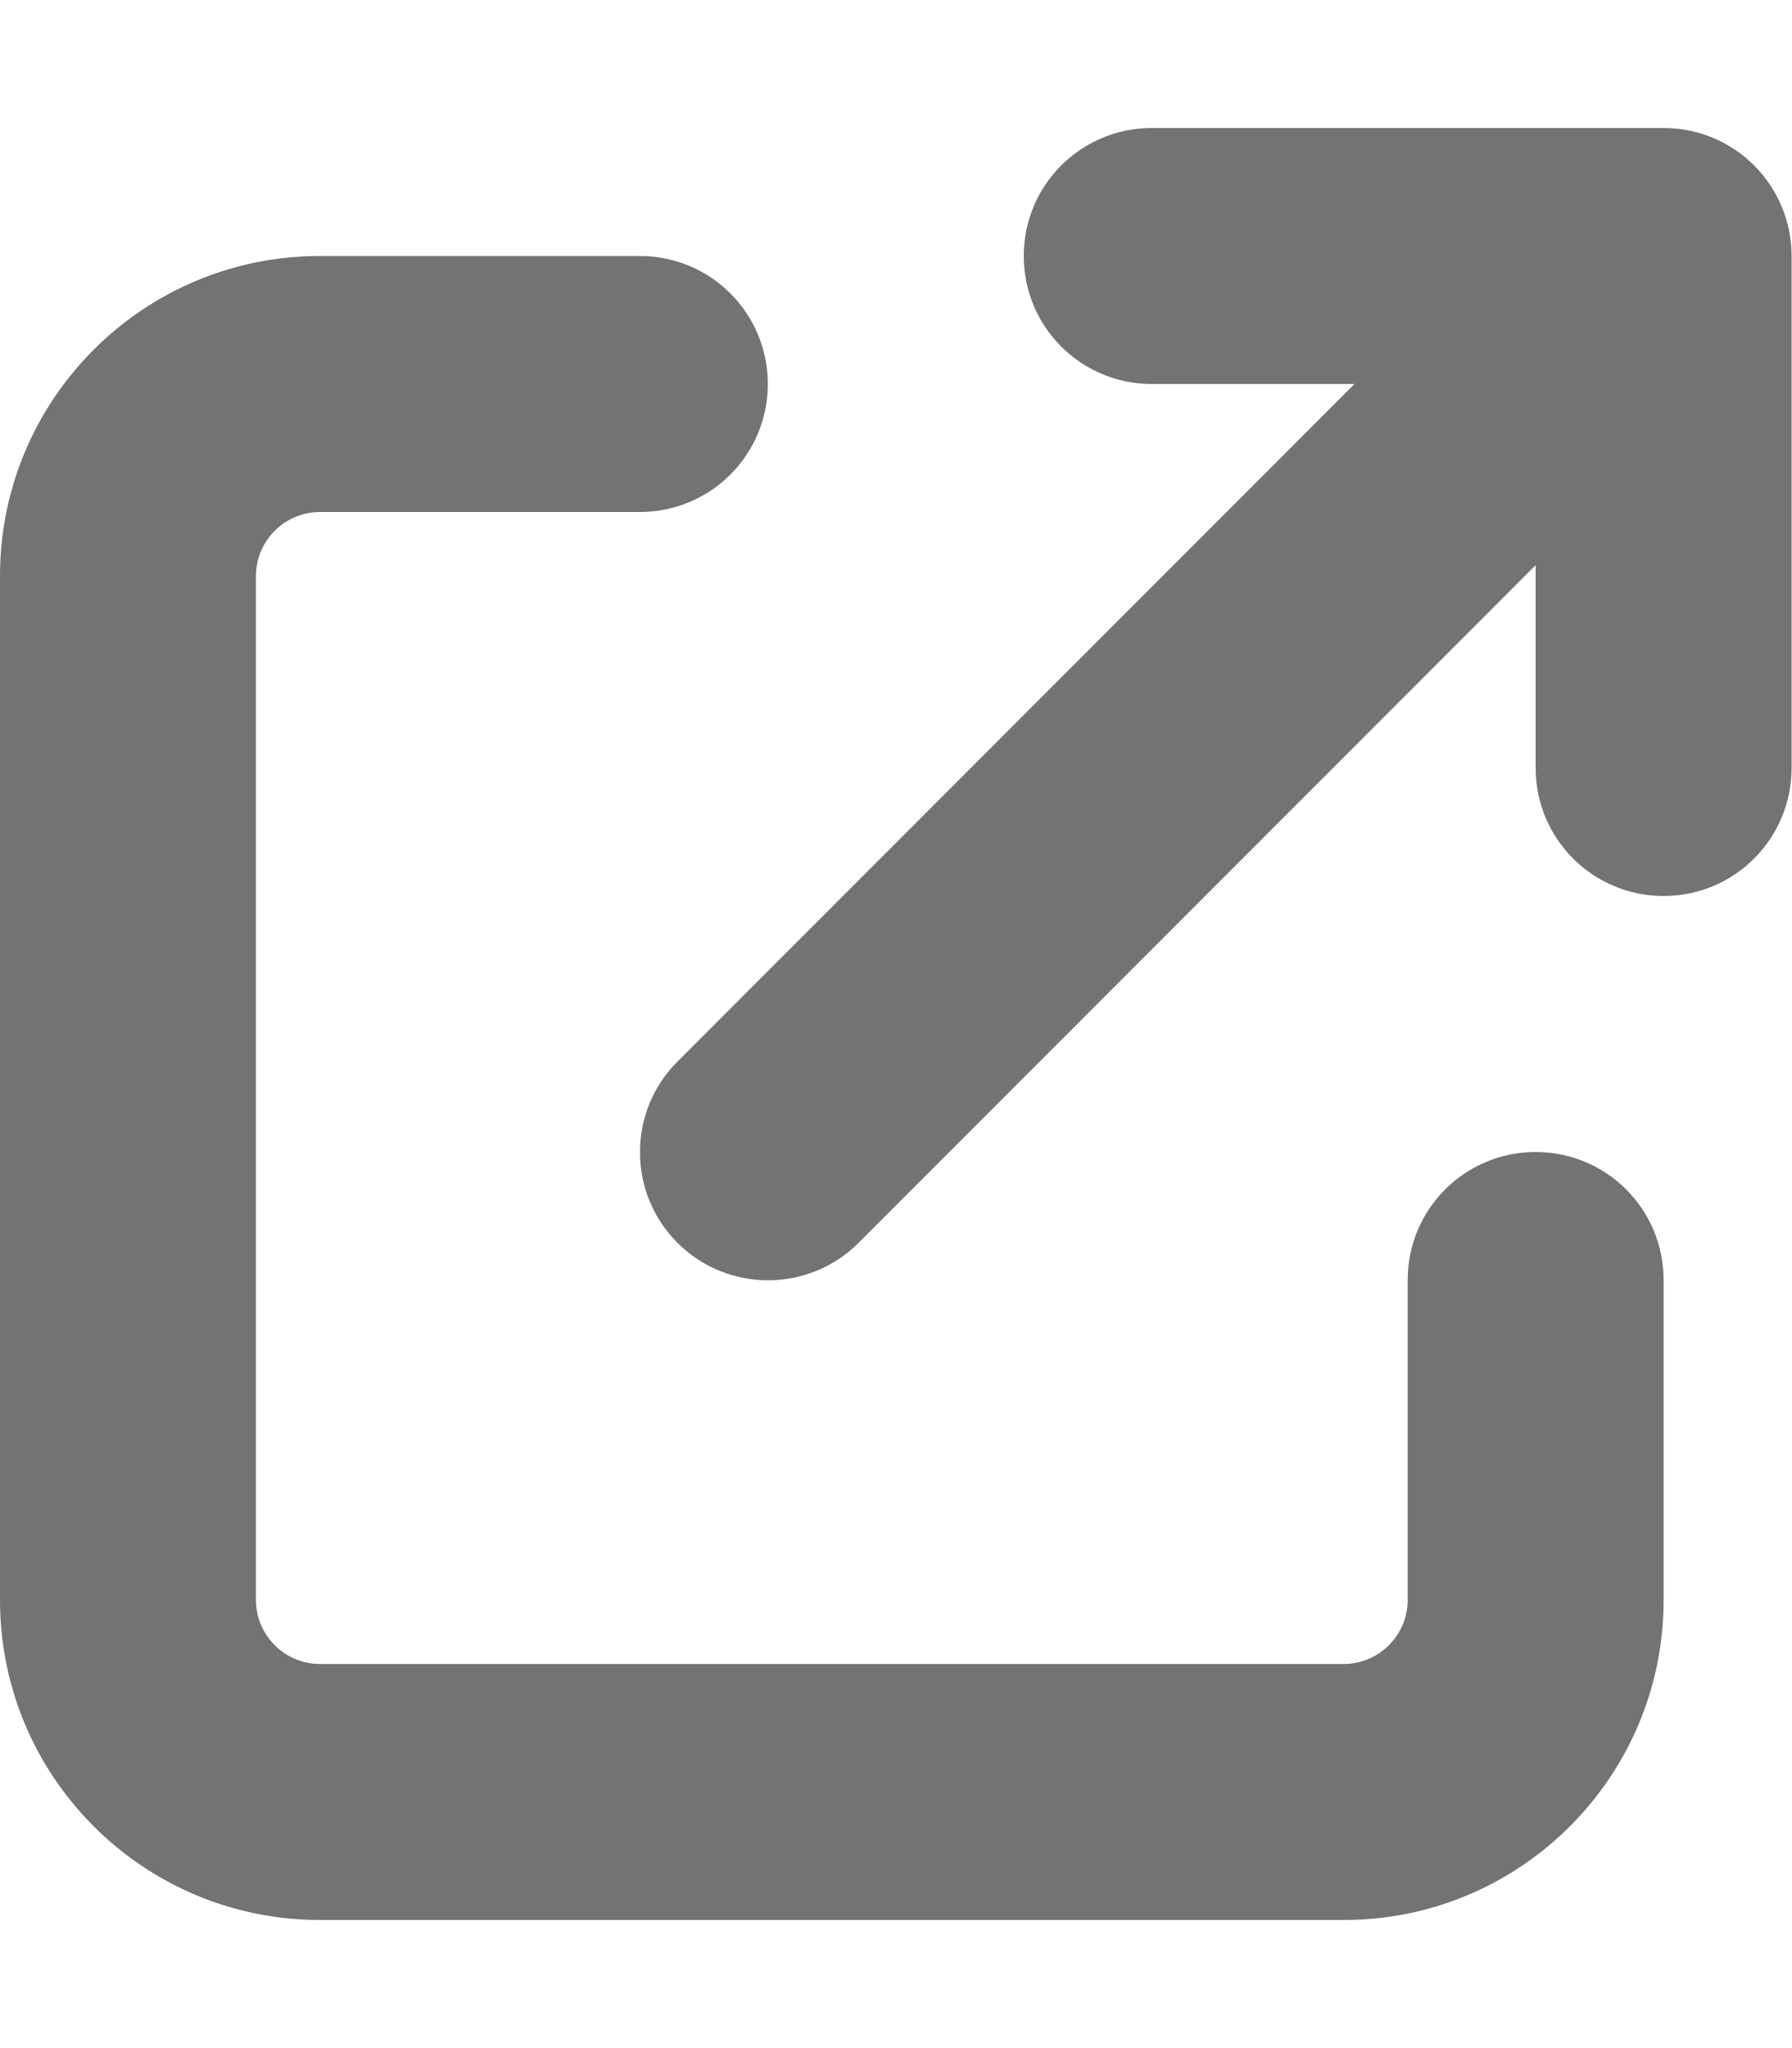
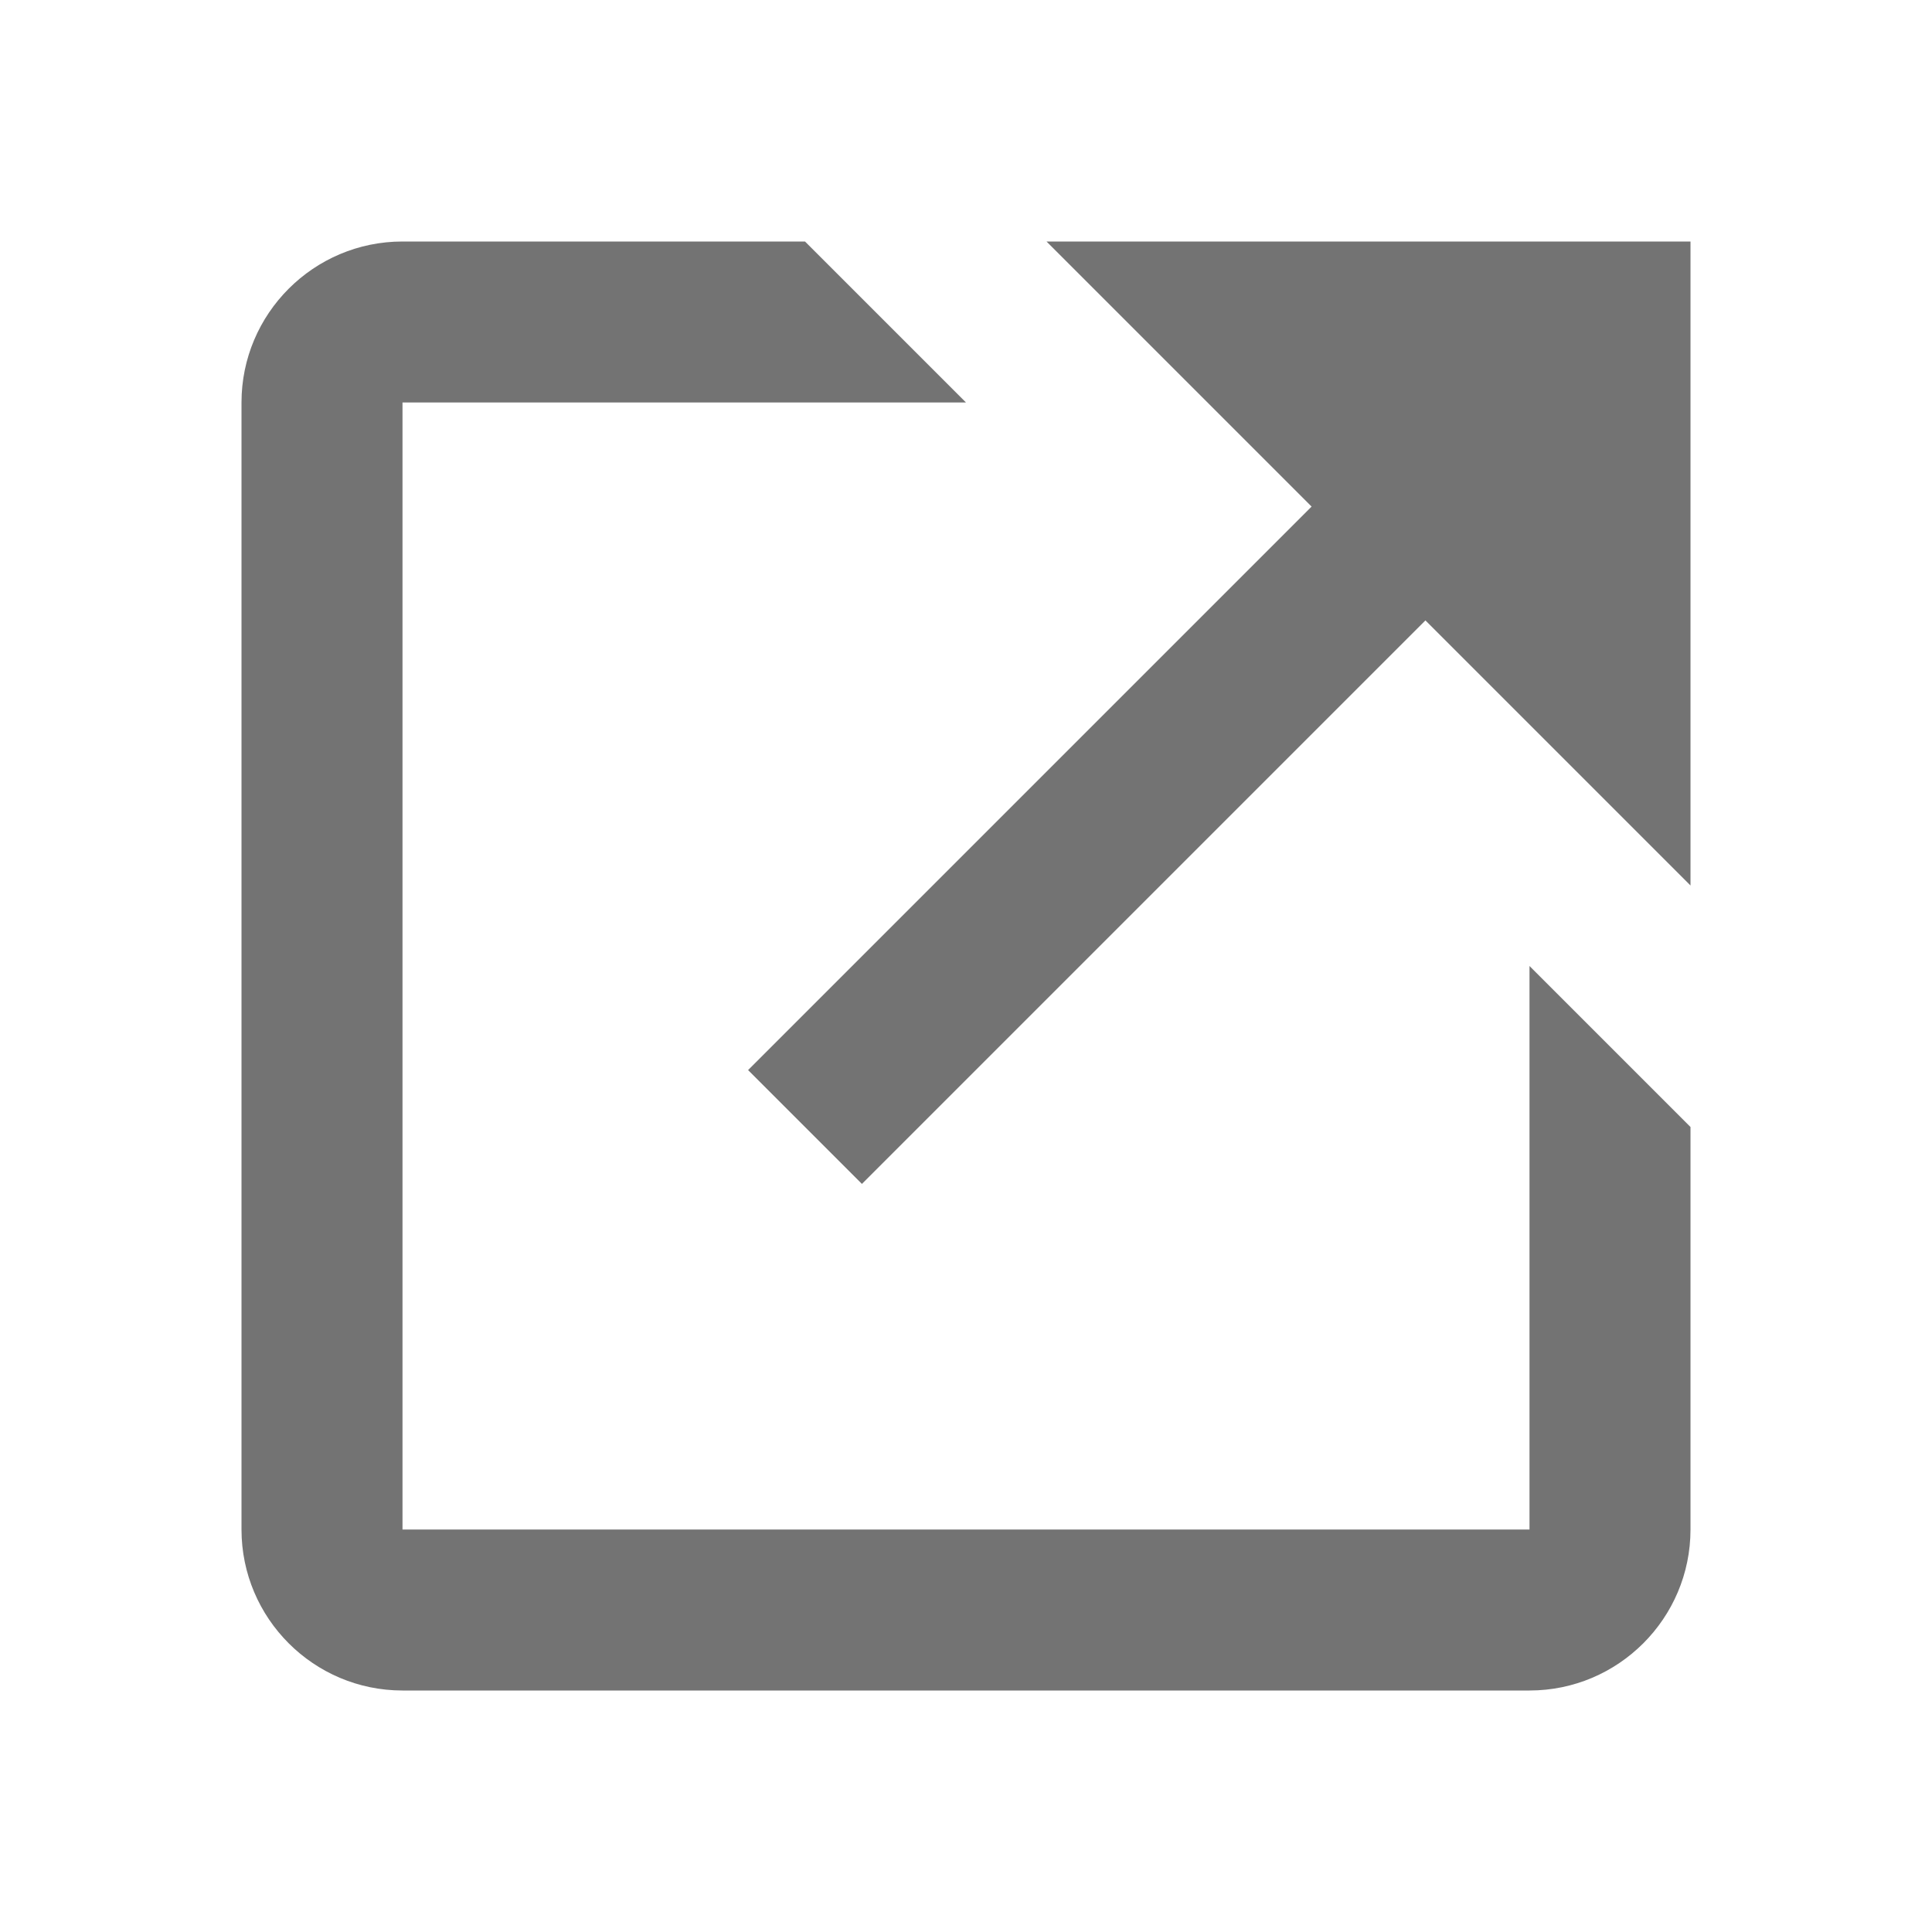
- <svg xmlns="http://www.w3.org/2000/svg" viewBox="0 0 448 512" fill="#737373" class="w-20 h-20 stroke-current dark:text-white fa-solid fa-arrow-up-right-from-square">
-   <path d="M288 32c-17.7 0-32 14.3-32 32s14.3 32 32 32h50.7L169.4 265.4c-12.5 12.5-12.5 32.8 0 45.3s32.8 12.5 45.3 0L384 141.3V192c0 17.7 14.3 32 32 32s32-14.3 32-32V64c0-17.7-14.3-32-32-32H288zM80 64C35.8 64 0 99.8 0 144V400c0 44.2 35.8 80 80 80H336c44.2 0 80-35.8 80-80V320c0-17.7-14.3-32-32-32s-32 14.3-32 32v80c0 8.8-7.2 16-16 16H80c-8.8 0-16-7.2-16-16V144c0-8.8 7.2-16 16-16h80c17.7 0 32-14.3 32-32s-14.3-32-32-32H80z" />
+ <svg xmlns="http://www.w3.org/2000/svg" width="36" height="36" viewBox="0 0 24 24" fill="#737373">
+   <path d="m13 3 3.293 3.293-7 7 1.414 1.414 7-7L21 11V3z" />
+   <path d="M19 19H5V5h7l-2-2H5c-1.103 0-2 .897-2 2v14c0 1.103.897 2 2 2h14c1.103 0 2-.897 2-2v-5l-2-2v7z" />
</svg>
